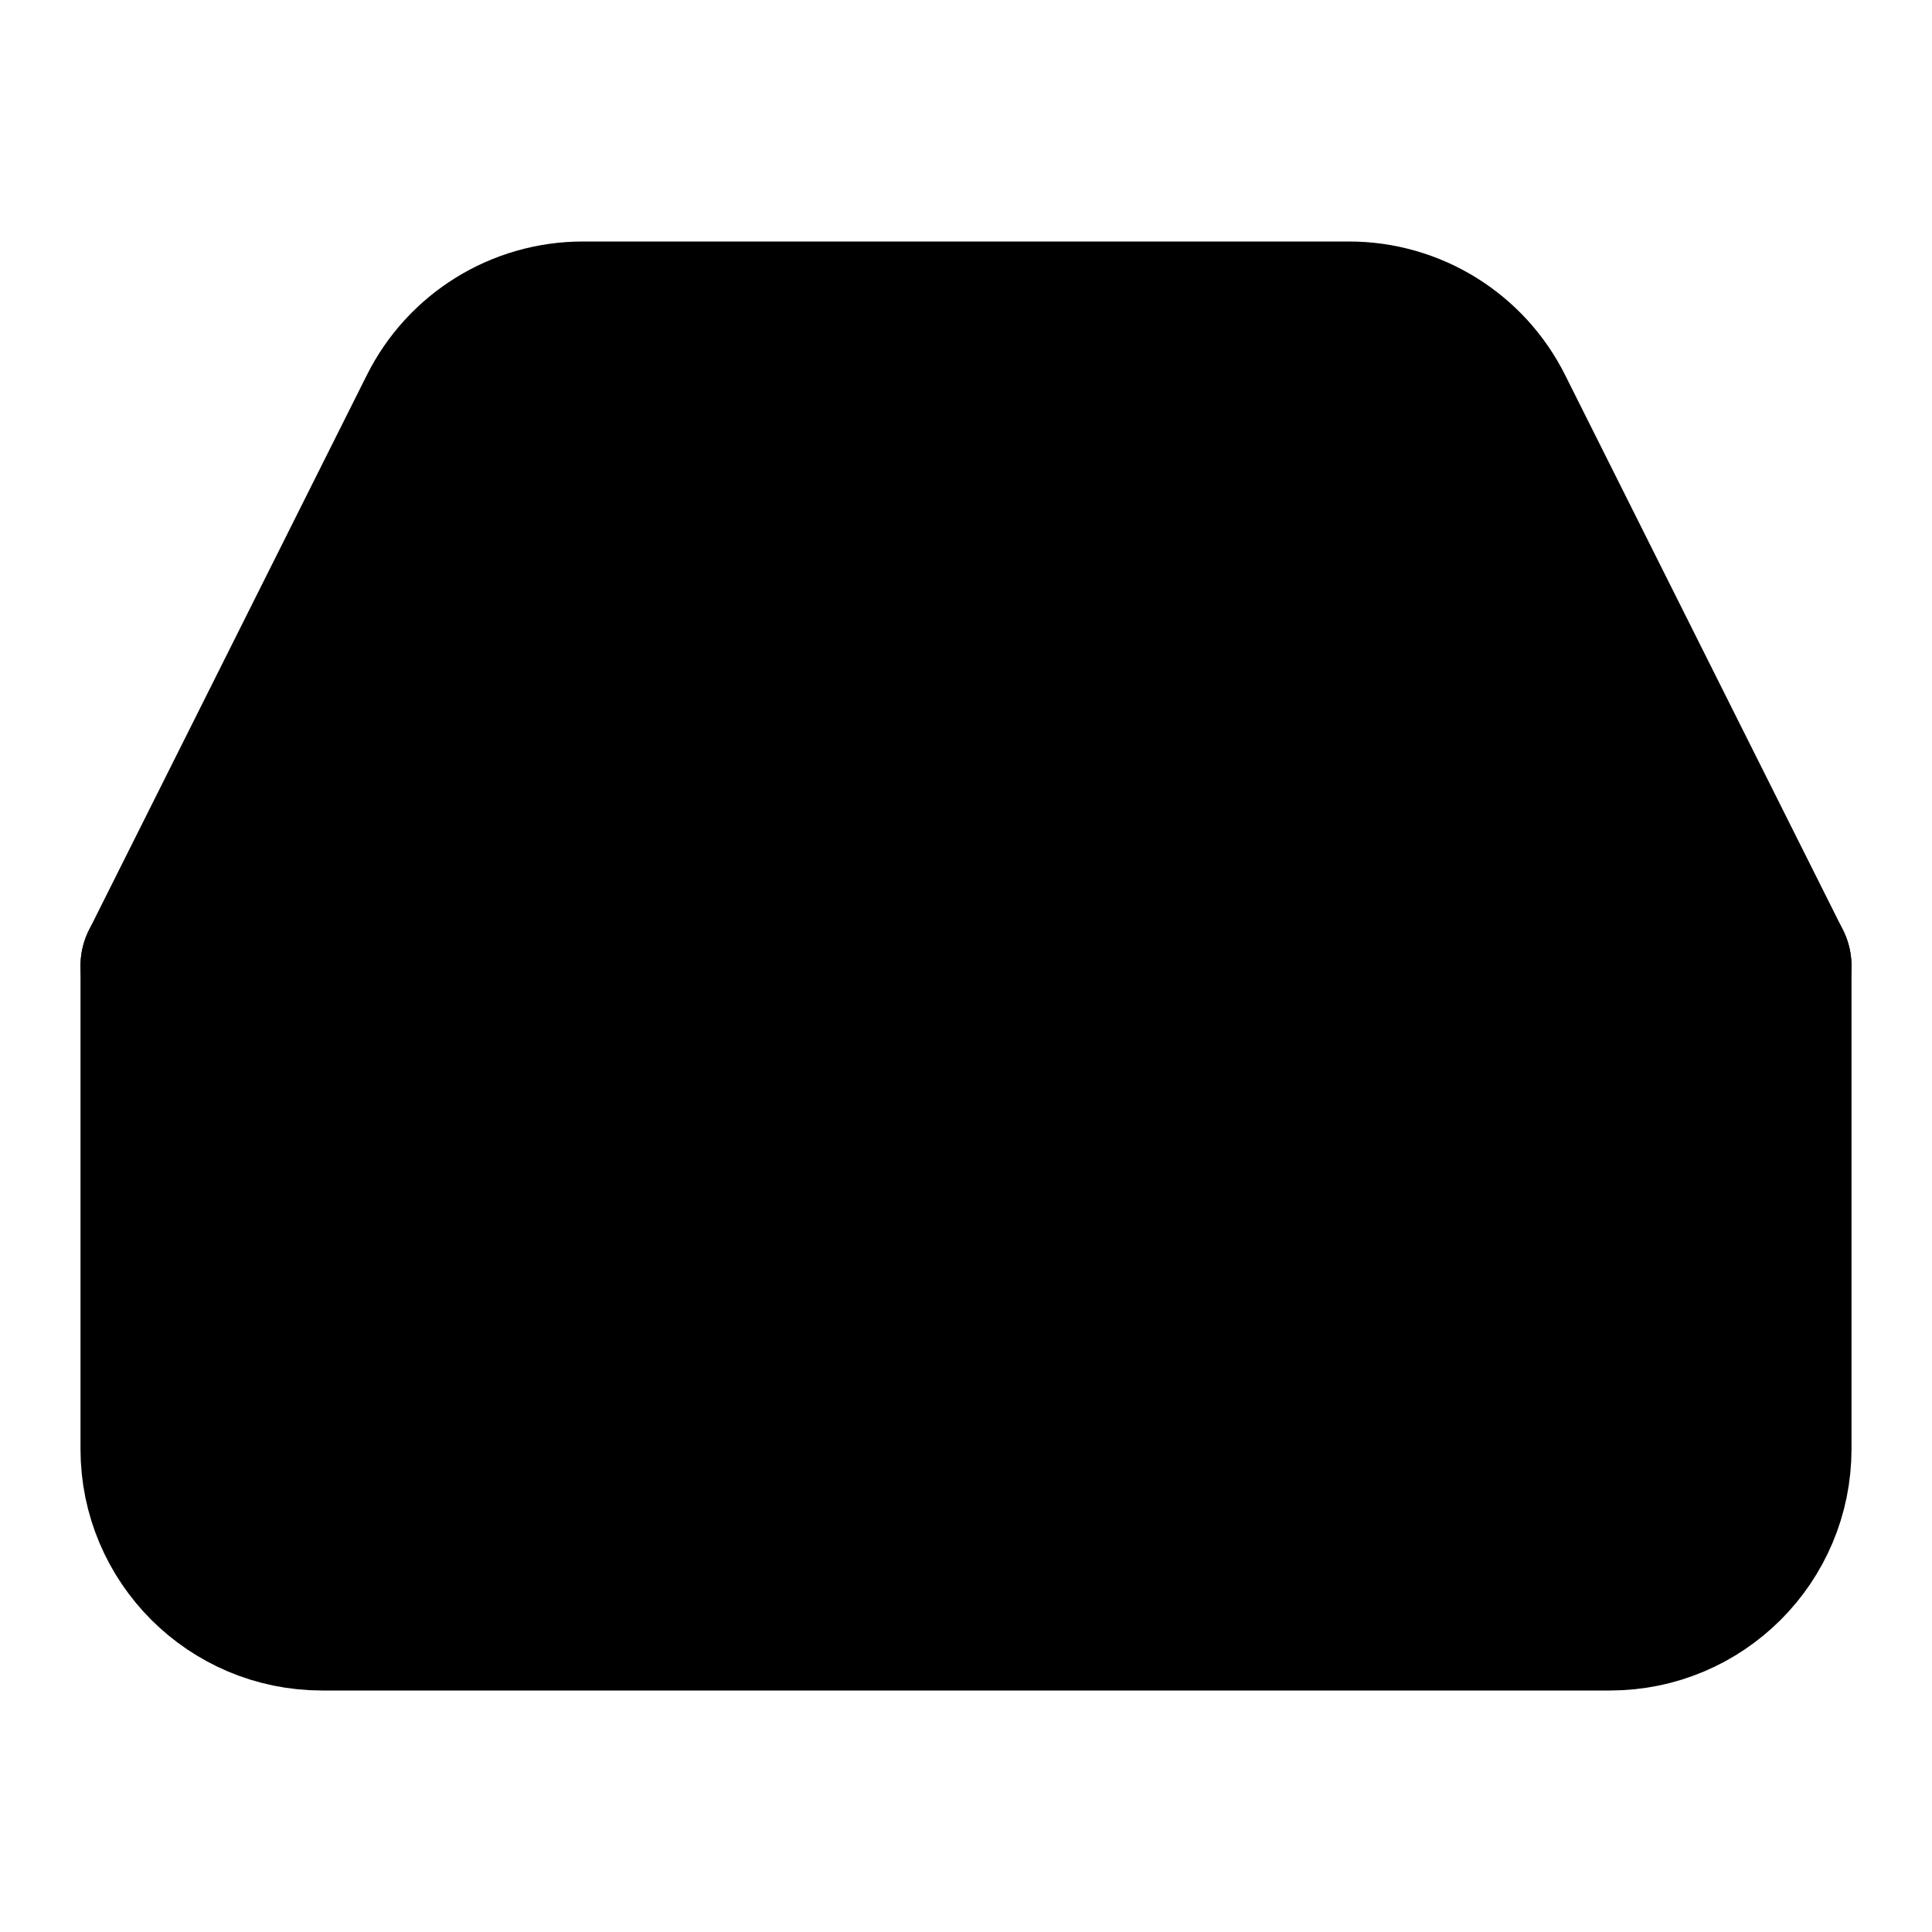
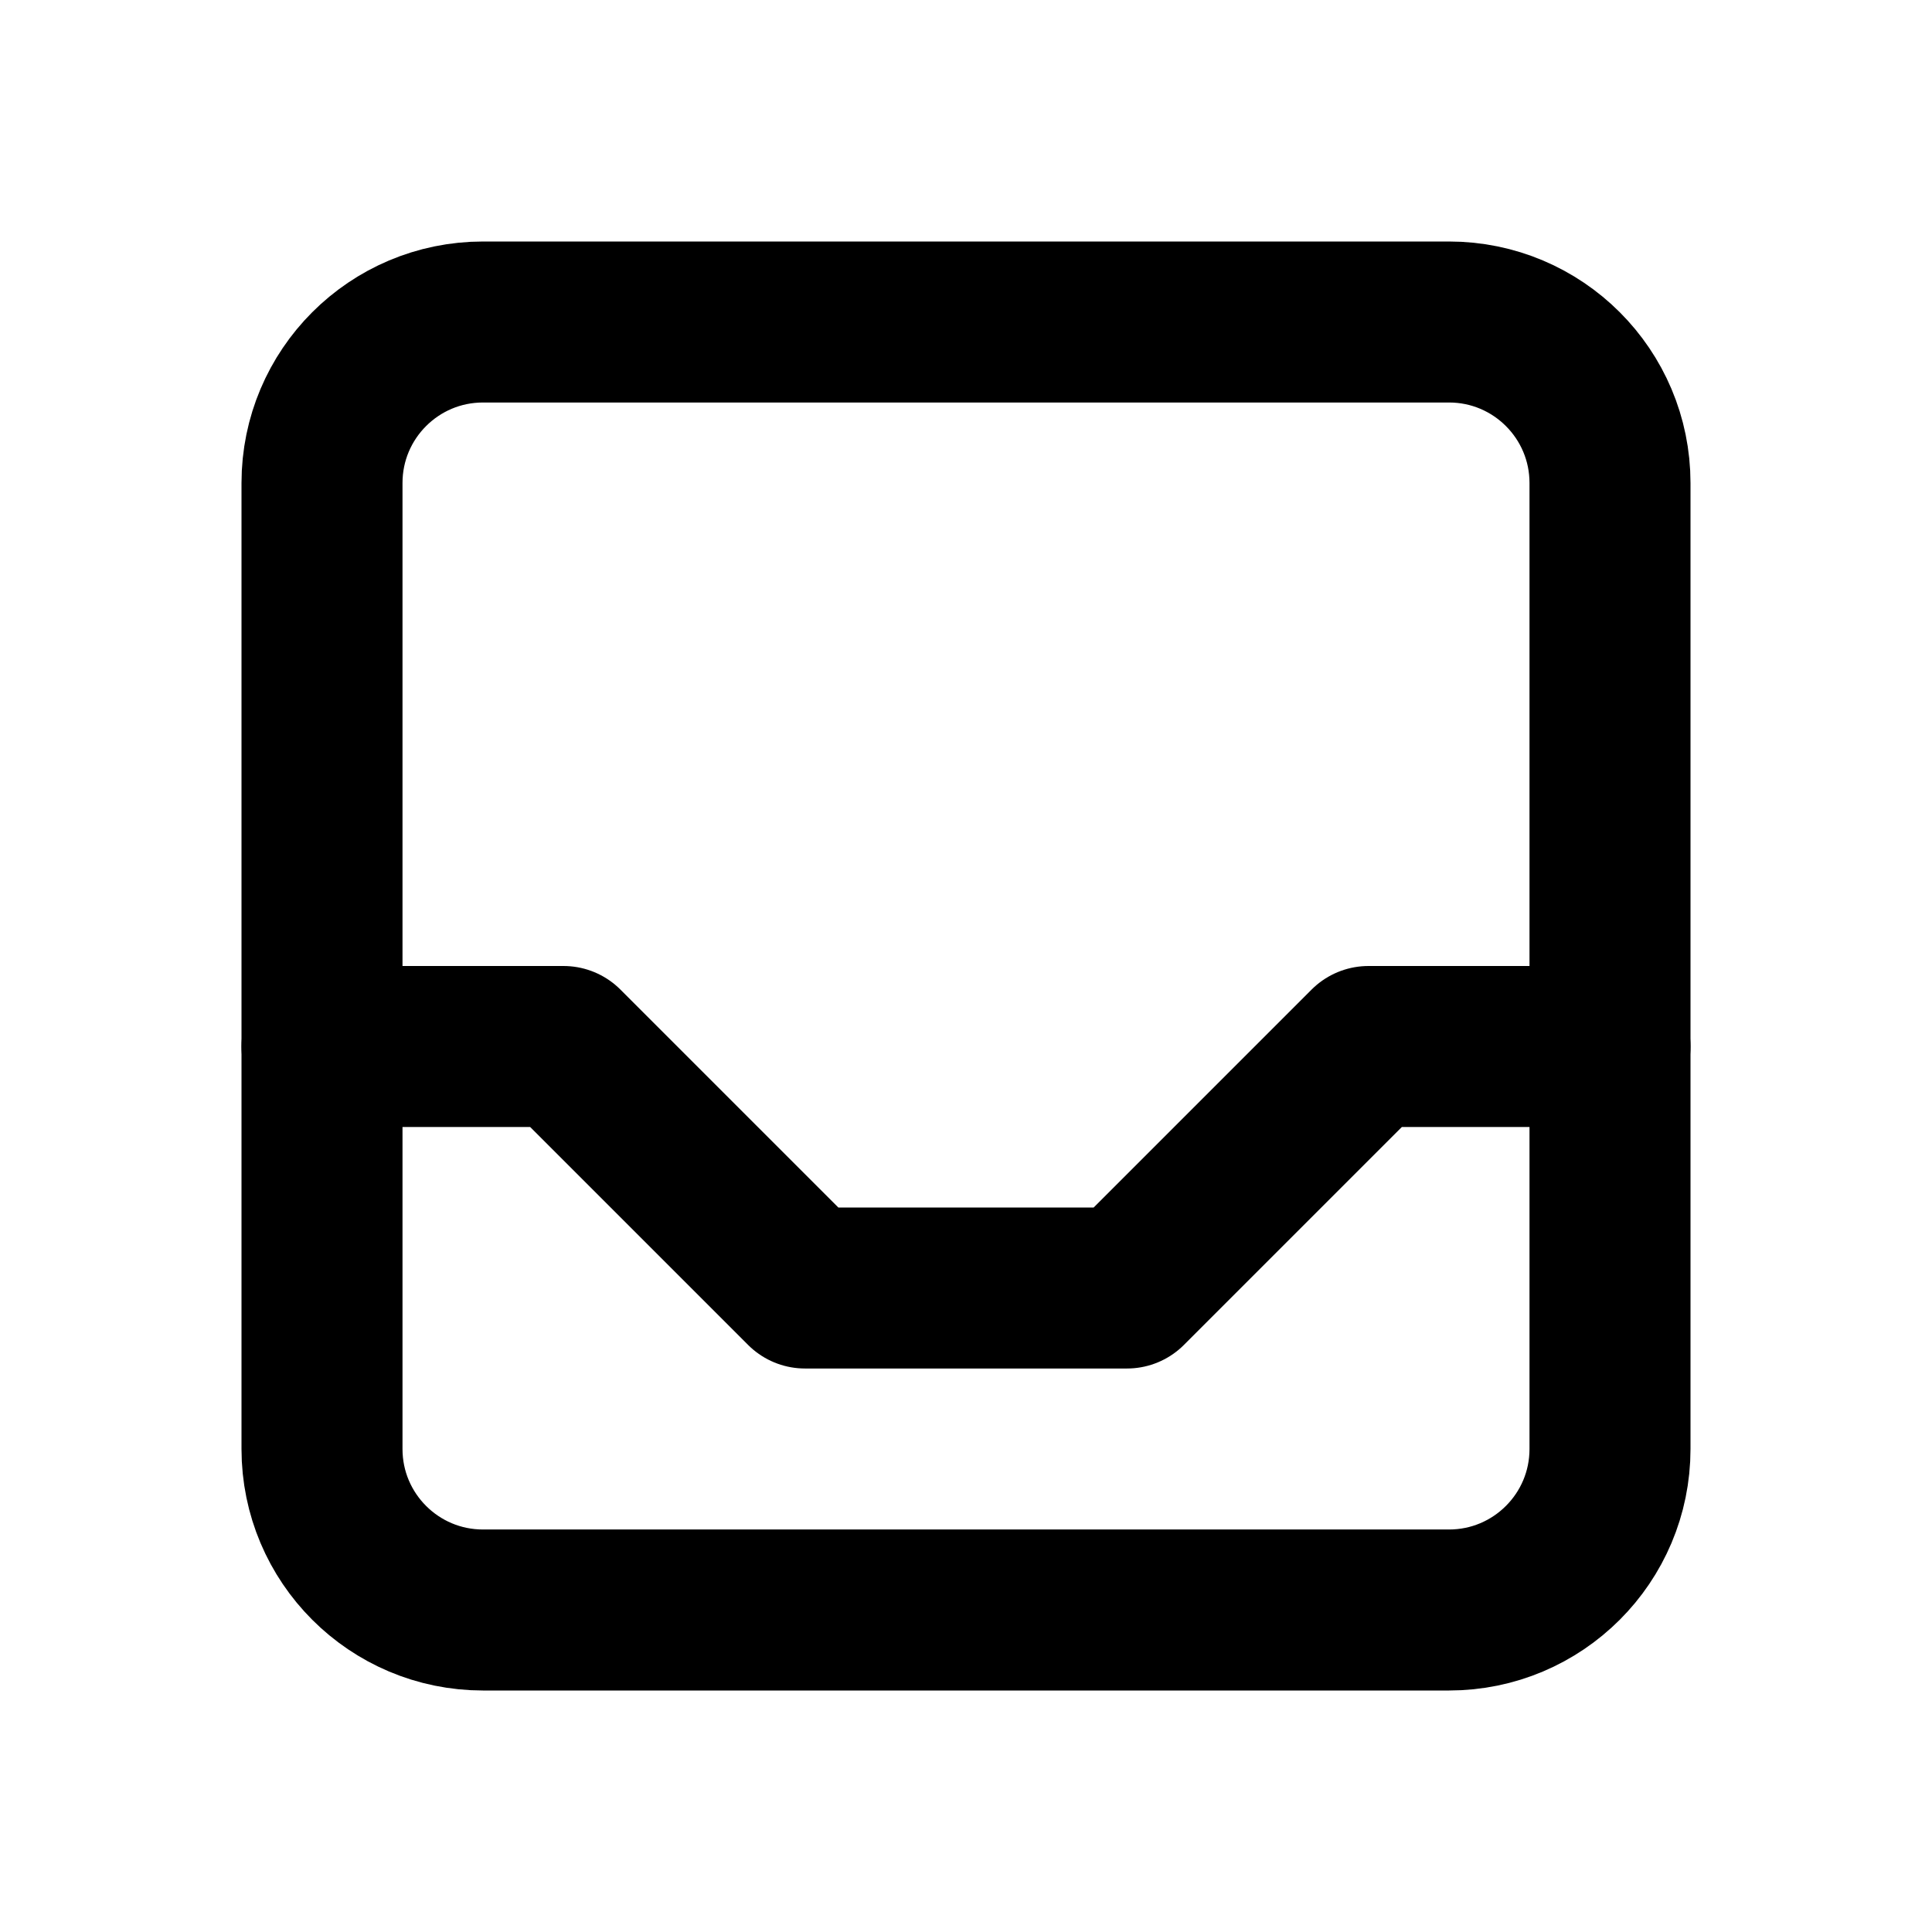
- <svg xmlns="http://www.w3.org/2000/svg" width="24" height="24" viewBox="0 0 24 24" fill="currentColor" stroke="currentColor" stroke-width="2" stroke-linecap="round" stroke-linejoin="round" class="feather feather-inbox">
-   <polyline points="22 12 16 12 14 15 10 15 8 12 2 12" />
-   <path d="M5.45 5.11L2 12v6a2 2 0 0 0 2 2h16a2 2 0 0 0 2-2v-6l-3.45-6.89A2 2 0 0 0 16.76 4H7.24a2 2 0 0 0-1.79 1.11z" />
+ <svg xmlns="http://www.w3.org/2000/svg" width="24" height="24" viewBox="0 0 24 24" fill="none" stroke="currentColor" stroke-width="2" stroke-linecap="round" stroke-linejoin="round">
+   <path stroke="none" d="M0 0h24v24H0z" fill="none" />
+   <path d="M4 4m0 2a2 2 0 0 1 2 -2h12a2 2 0 0 1 2 2v12a2 2 0 0 1 -2 2h-12a2 2 0 0 1 -2 -2z" />
+   <path d="M4 13h3l3 3h4l3 -3h3" />
</svg>
